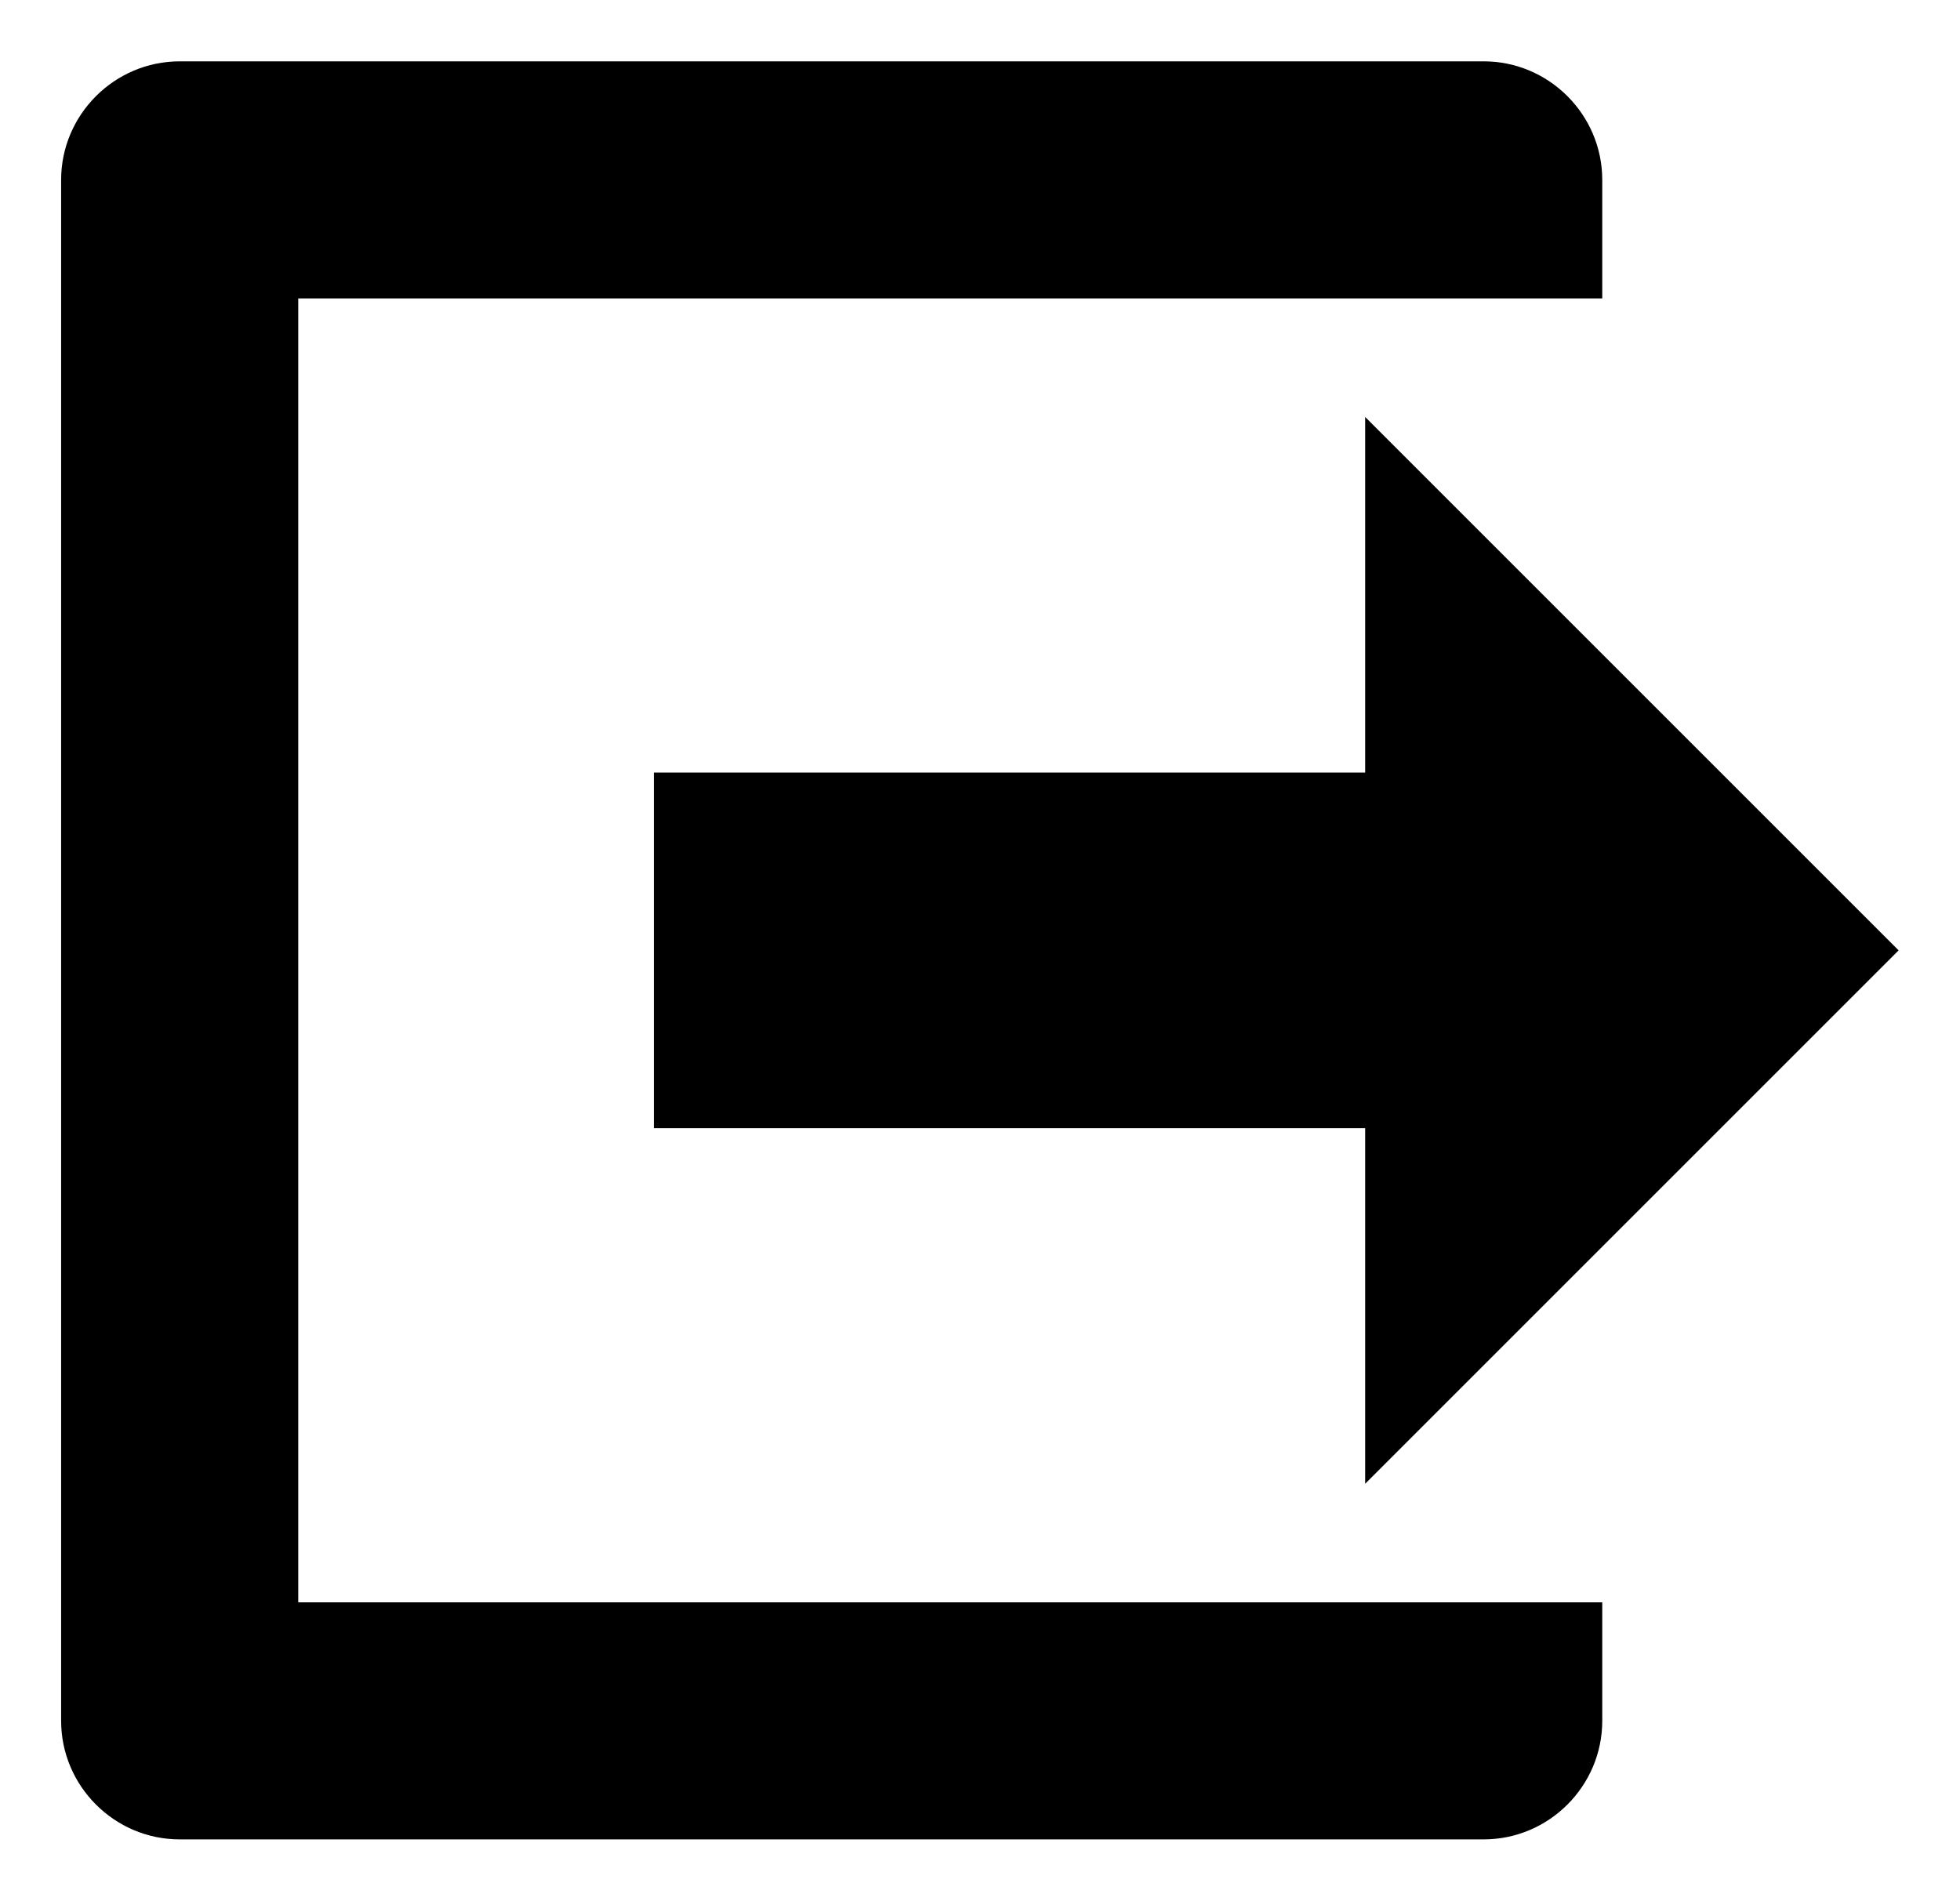
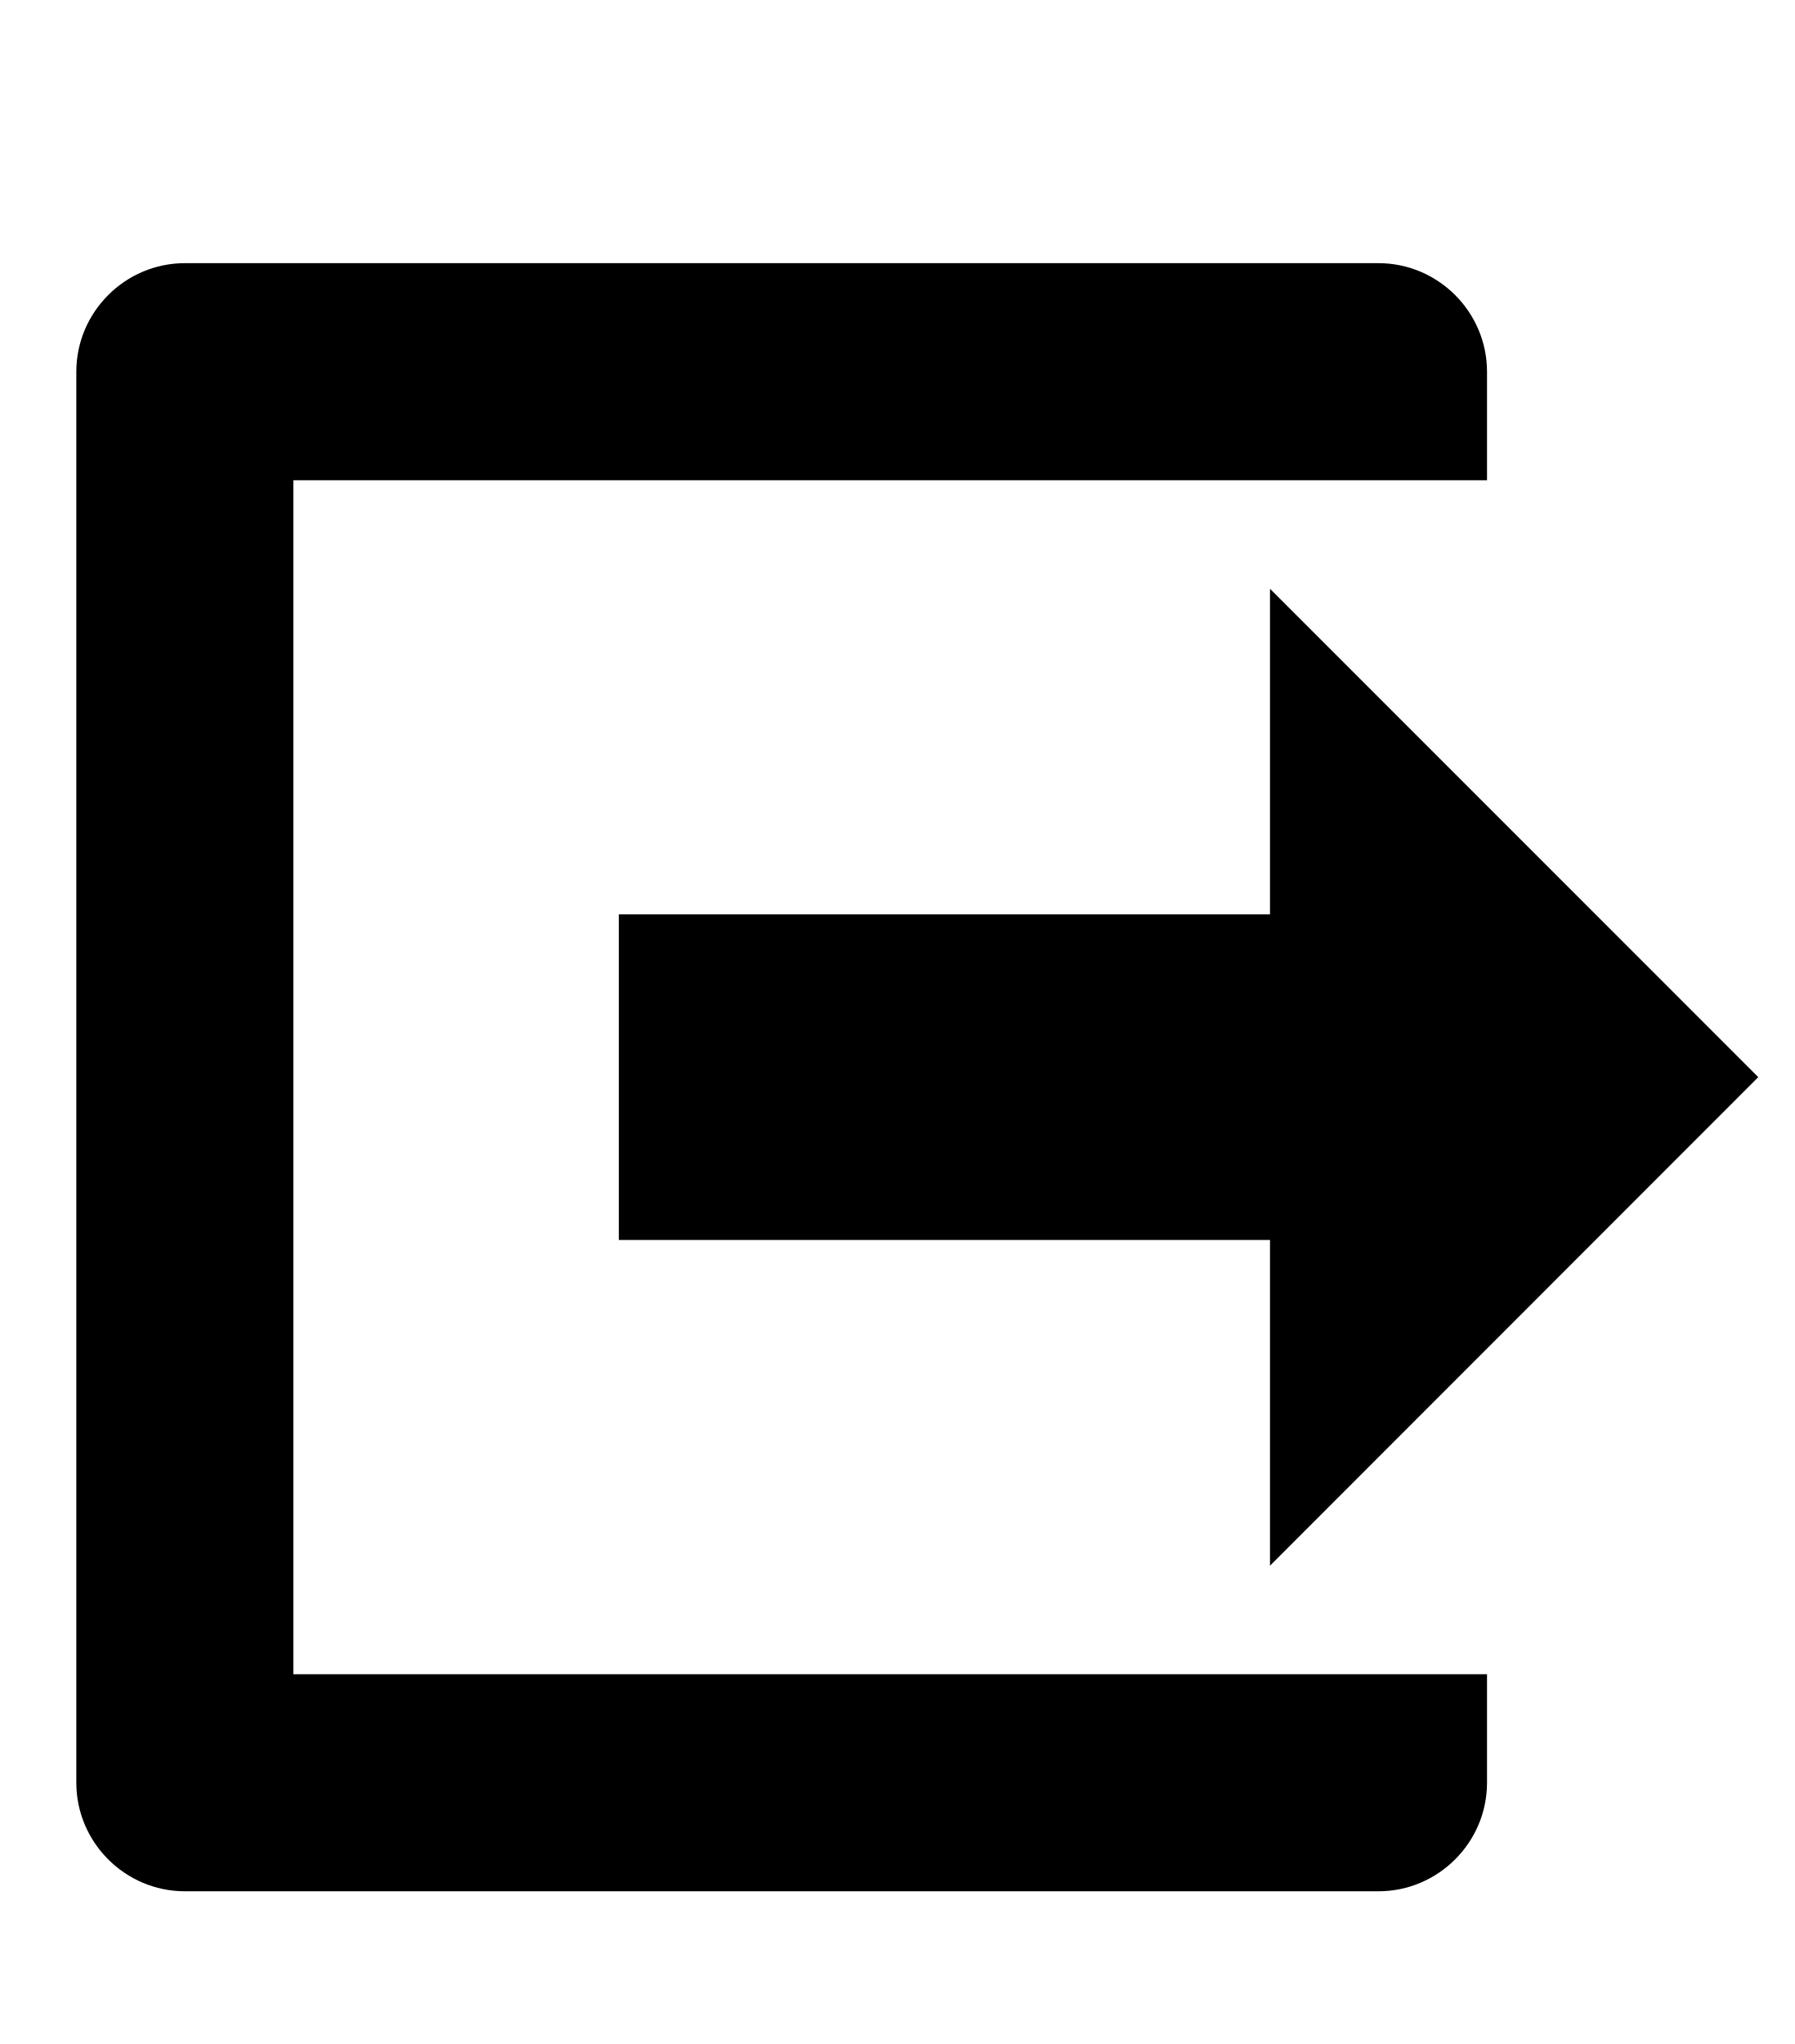
- <svg xmlns="http://www.w3.org/2000/svg" version="1.1" id="Layer_1" x="0px" y="0px" viewBox="-169 296.6 256 248.3" enable-background="new -169 296.6 256 248.3" xml:space="preserve">
+ <svg xmlns="http://www.w3.org/2000/svg" version="1.1" id="Layer_1" x="0px" y="0px" viewBox="0 163.9 595.3 678" enable-background="new 0 163.9 595.3 678" xml:space="preserve">
  <g transform="matrix(0.483871,0,0,0.483871,8,-7.483871)">
-     <polygon points="2.7,933 2.7,1029 146.7,885 2.7,741 2.7,837 -189.3,837 -189.3,933  " />
-     <path d="M66.7,709v-32c0-17.6-14.4-32-32-32h-352c-17.6,0-32,14.4-32,32v416c0,17.6,14.4,32,32,32h352c17.6,0,32-14.4,32-32v-32   h-352V709H66.7z" />
+     <polygon points="854.3,1204.2 854.3,1427.5 1189.1,1092.6 854.3,757.8 854.3,981 407.8,981 407.8,1204.2  " />
+     <path d="M1003.1,683.4V609c0-40.9-33.5-74.4-74.4-74.4H110.2c-40.9,0-74.4,33.5-74.4,74.4v967.3c0,40.9,33.5,74.4,74.4,74.4h818.5   c40.9,0,74.4-33.5,74.4-74.4v-74.4H184.6V683.4H1003.1z" />
  </g>
</svg>
